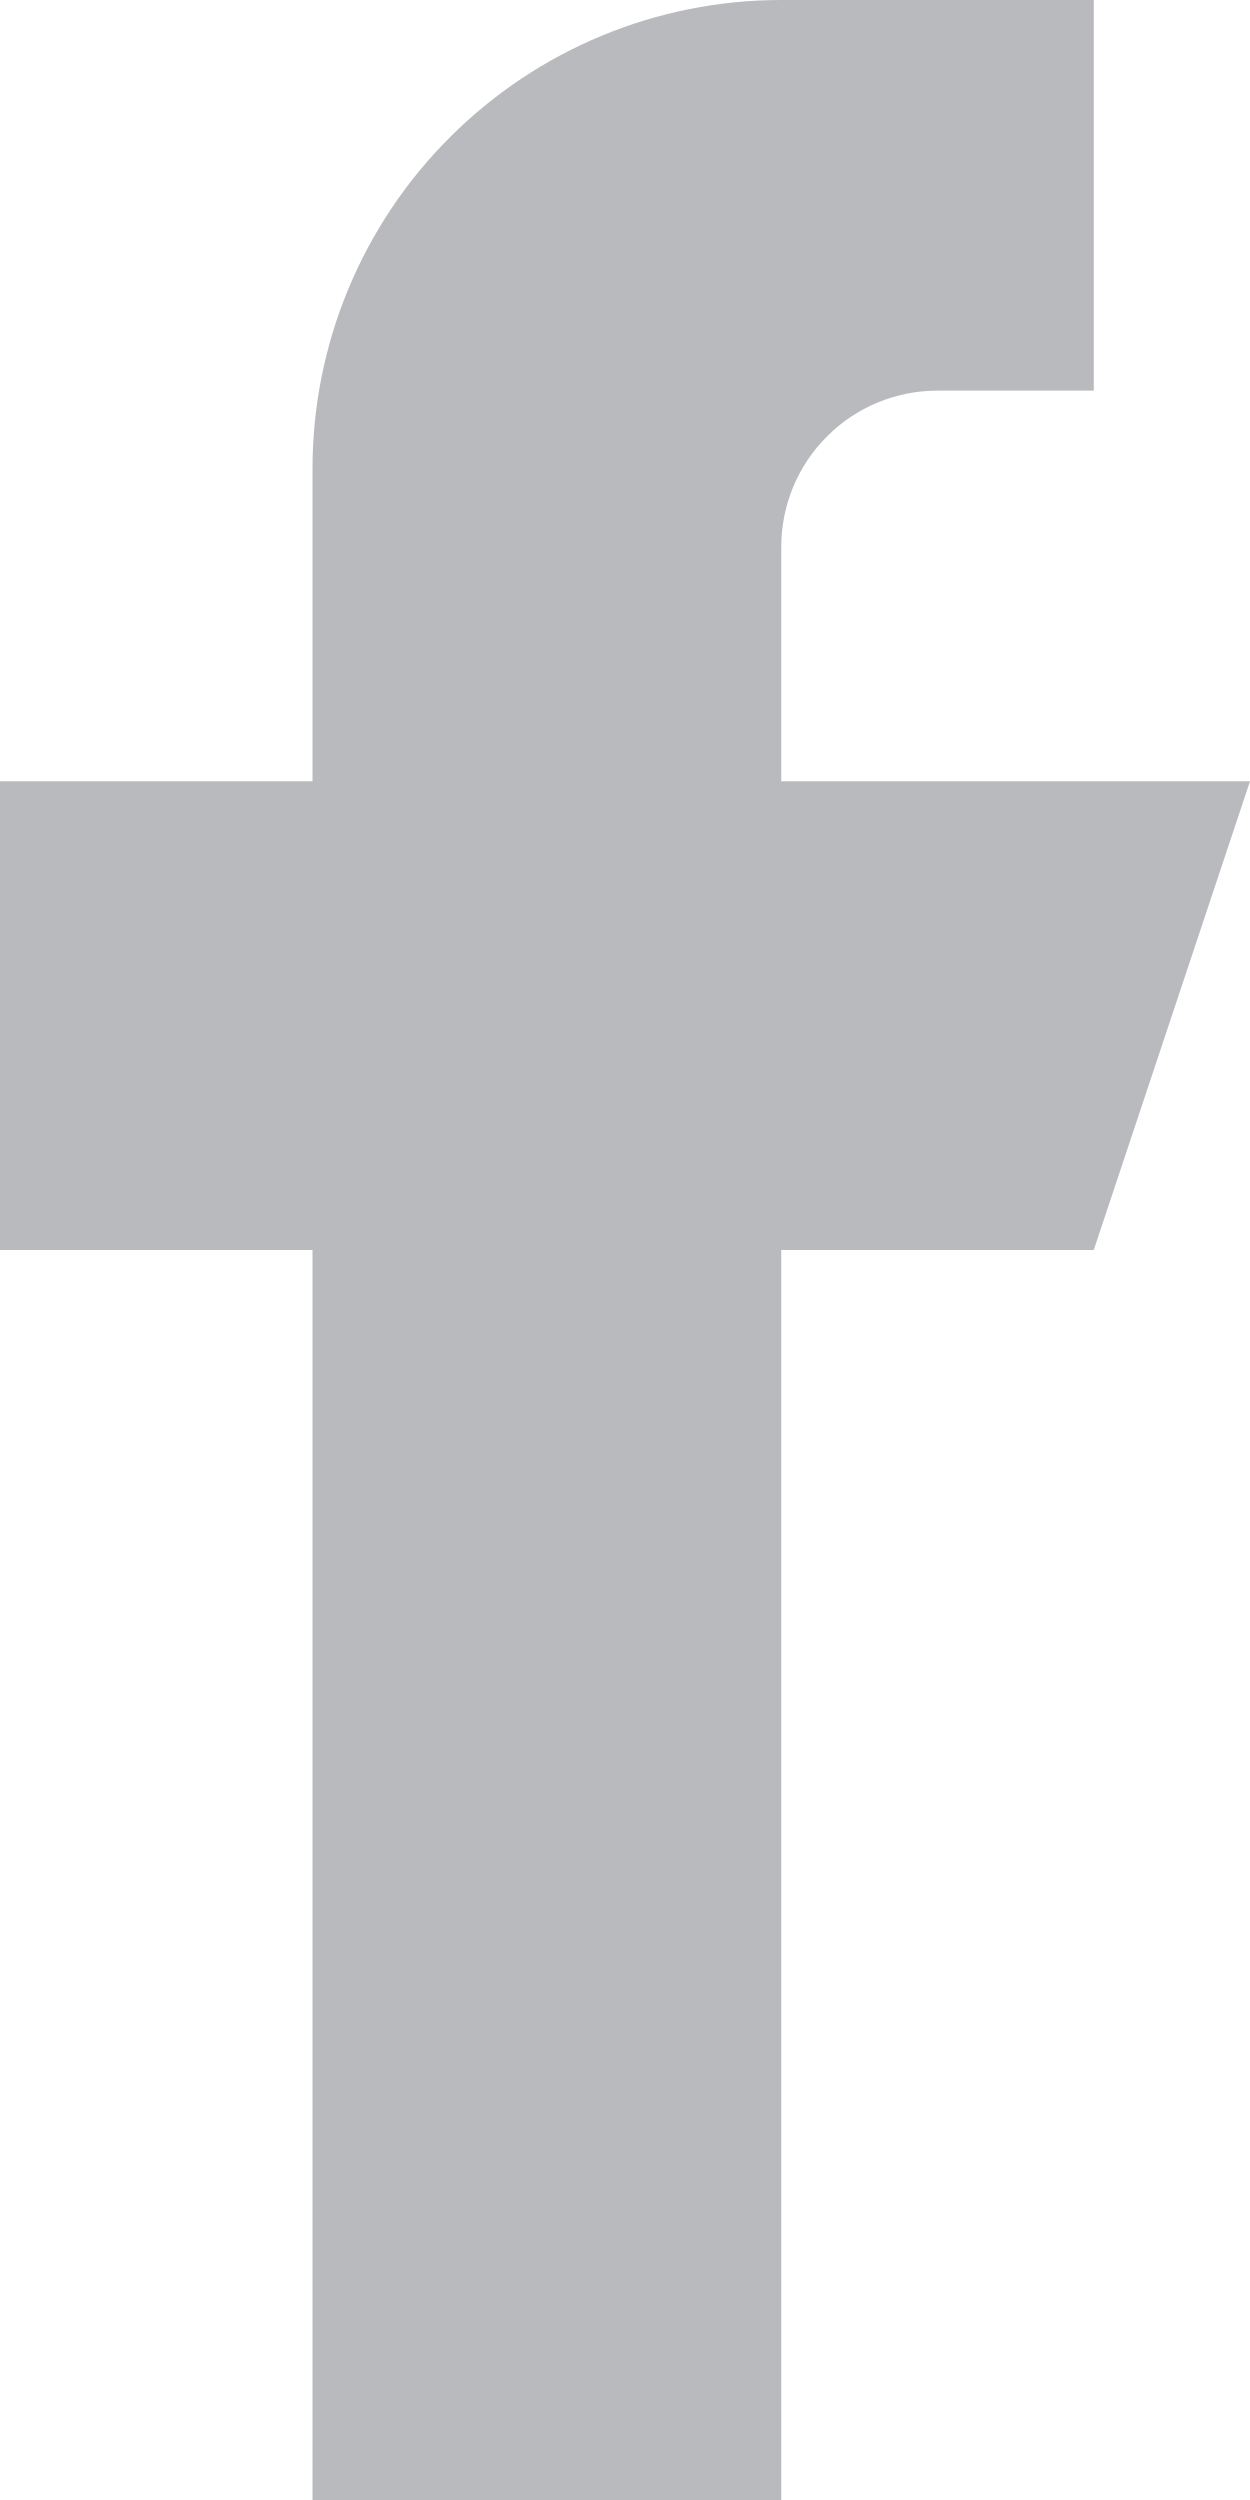
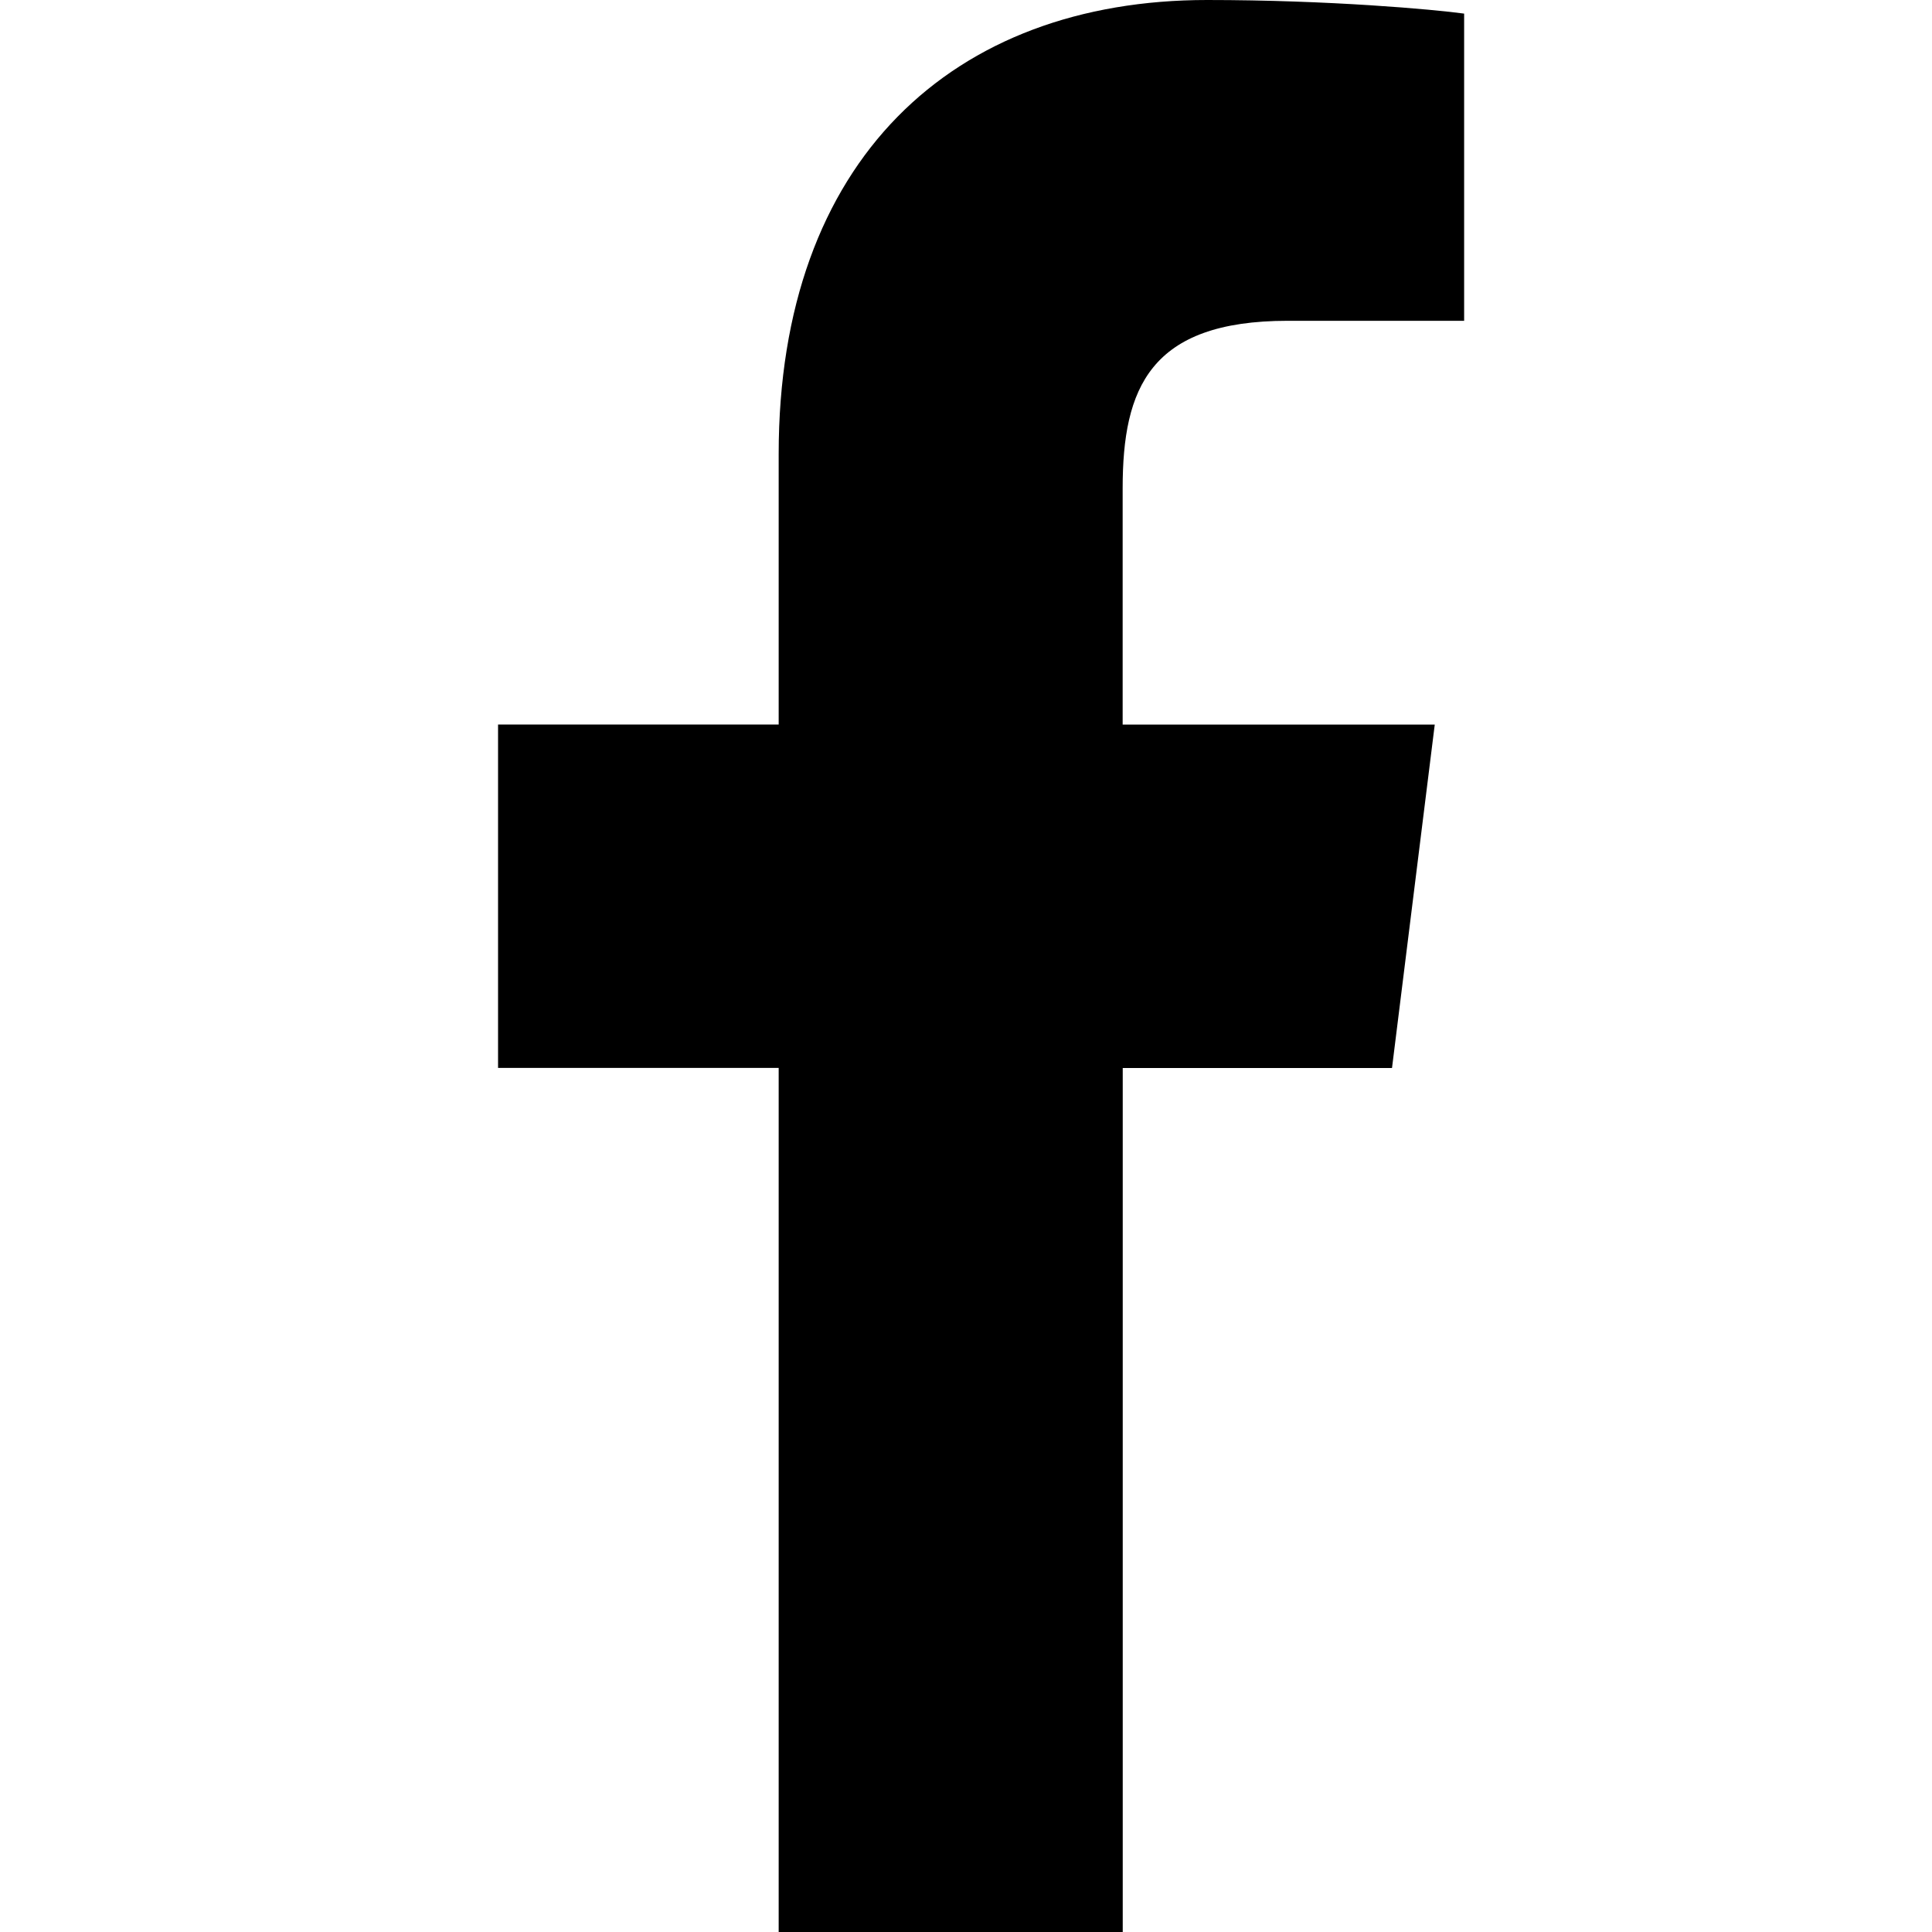
- <svg xmlns="http://www.w3.org/2000/svg" width="8" height="16" viewBox="0 0 8 16" fill="none">
-   <path opacity="0.3" d="M5 5V3.5C5 3.235 5.105 2.98 5.293 2.793C5.48 2.605 5.735 2.5 6 2.5H7V0H5C4.204 0 3.441 0.316 2.879 0.879C2.316 1.441 2 2.204 2 3V5H0V8H2V16H5V8H7L8 5H5Z" fill="#131821" />
+ <svg xmlns="http://www.w3.org/2000/svg" id="Bold" enable-background="new 0 0 24 24" height="512" viewBox="0 0 24 24" width="512">
+   <path d="m15.997 3.985h2.191v-3.816c-.378-.052-1.678-.169-3.192-.169-3.159 0-5.323 1.987-5.323 5.639v3.361h-3.486v4.266h3.486v10.734h4.274v-10.733h3.345l.531-4.266h-3.877v-2.939c.001-1.233.333-2.077 2.051-2.077z" />
</svg>
